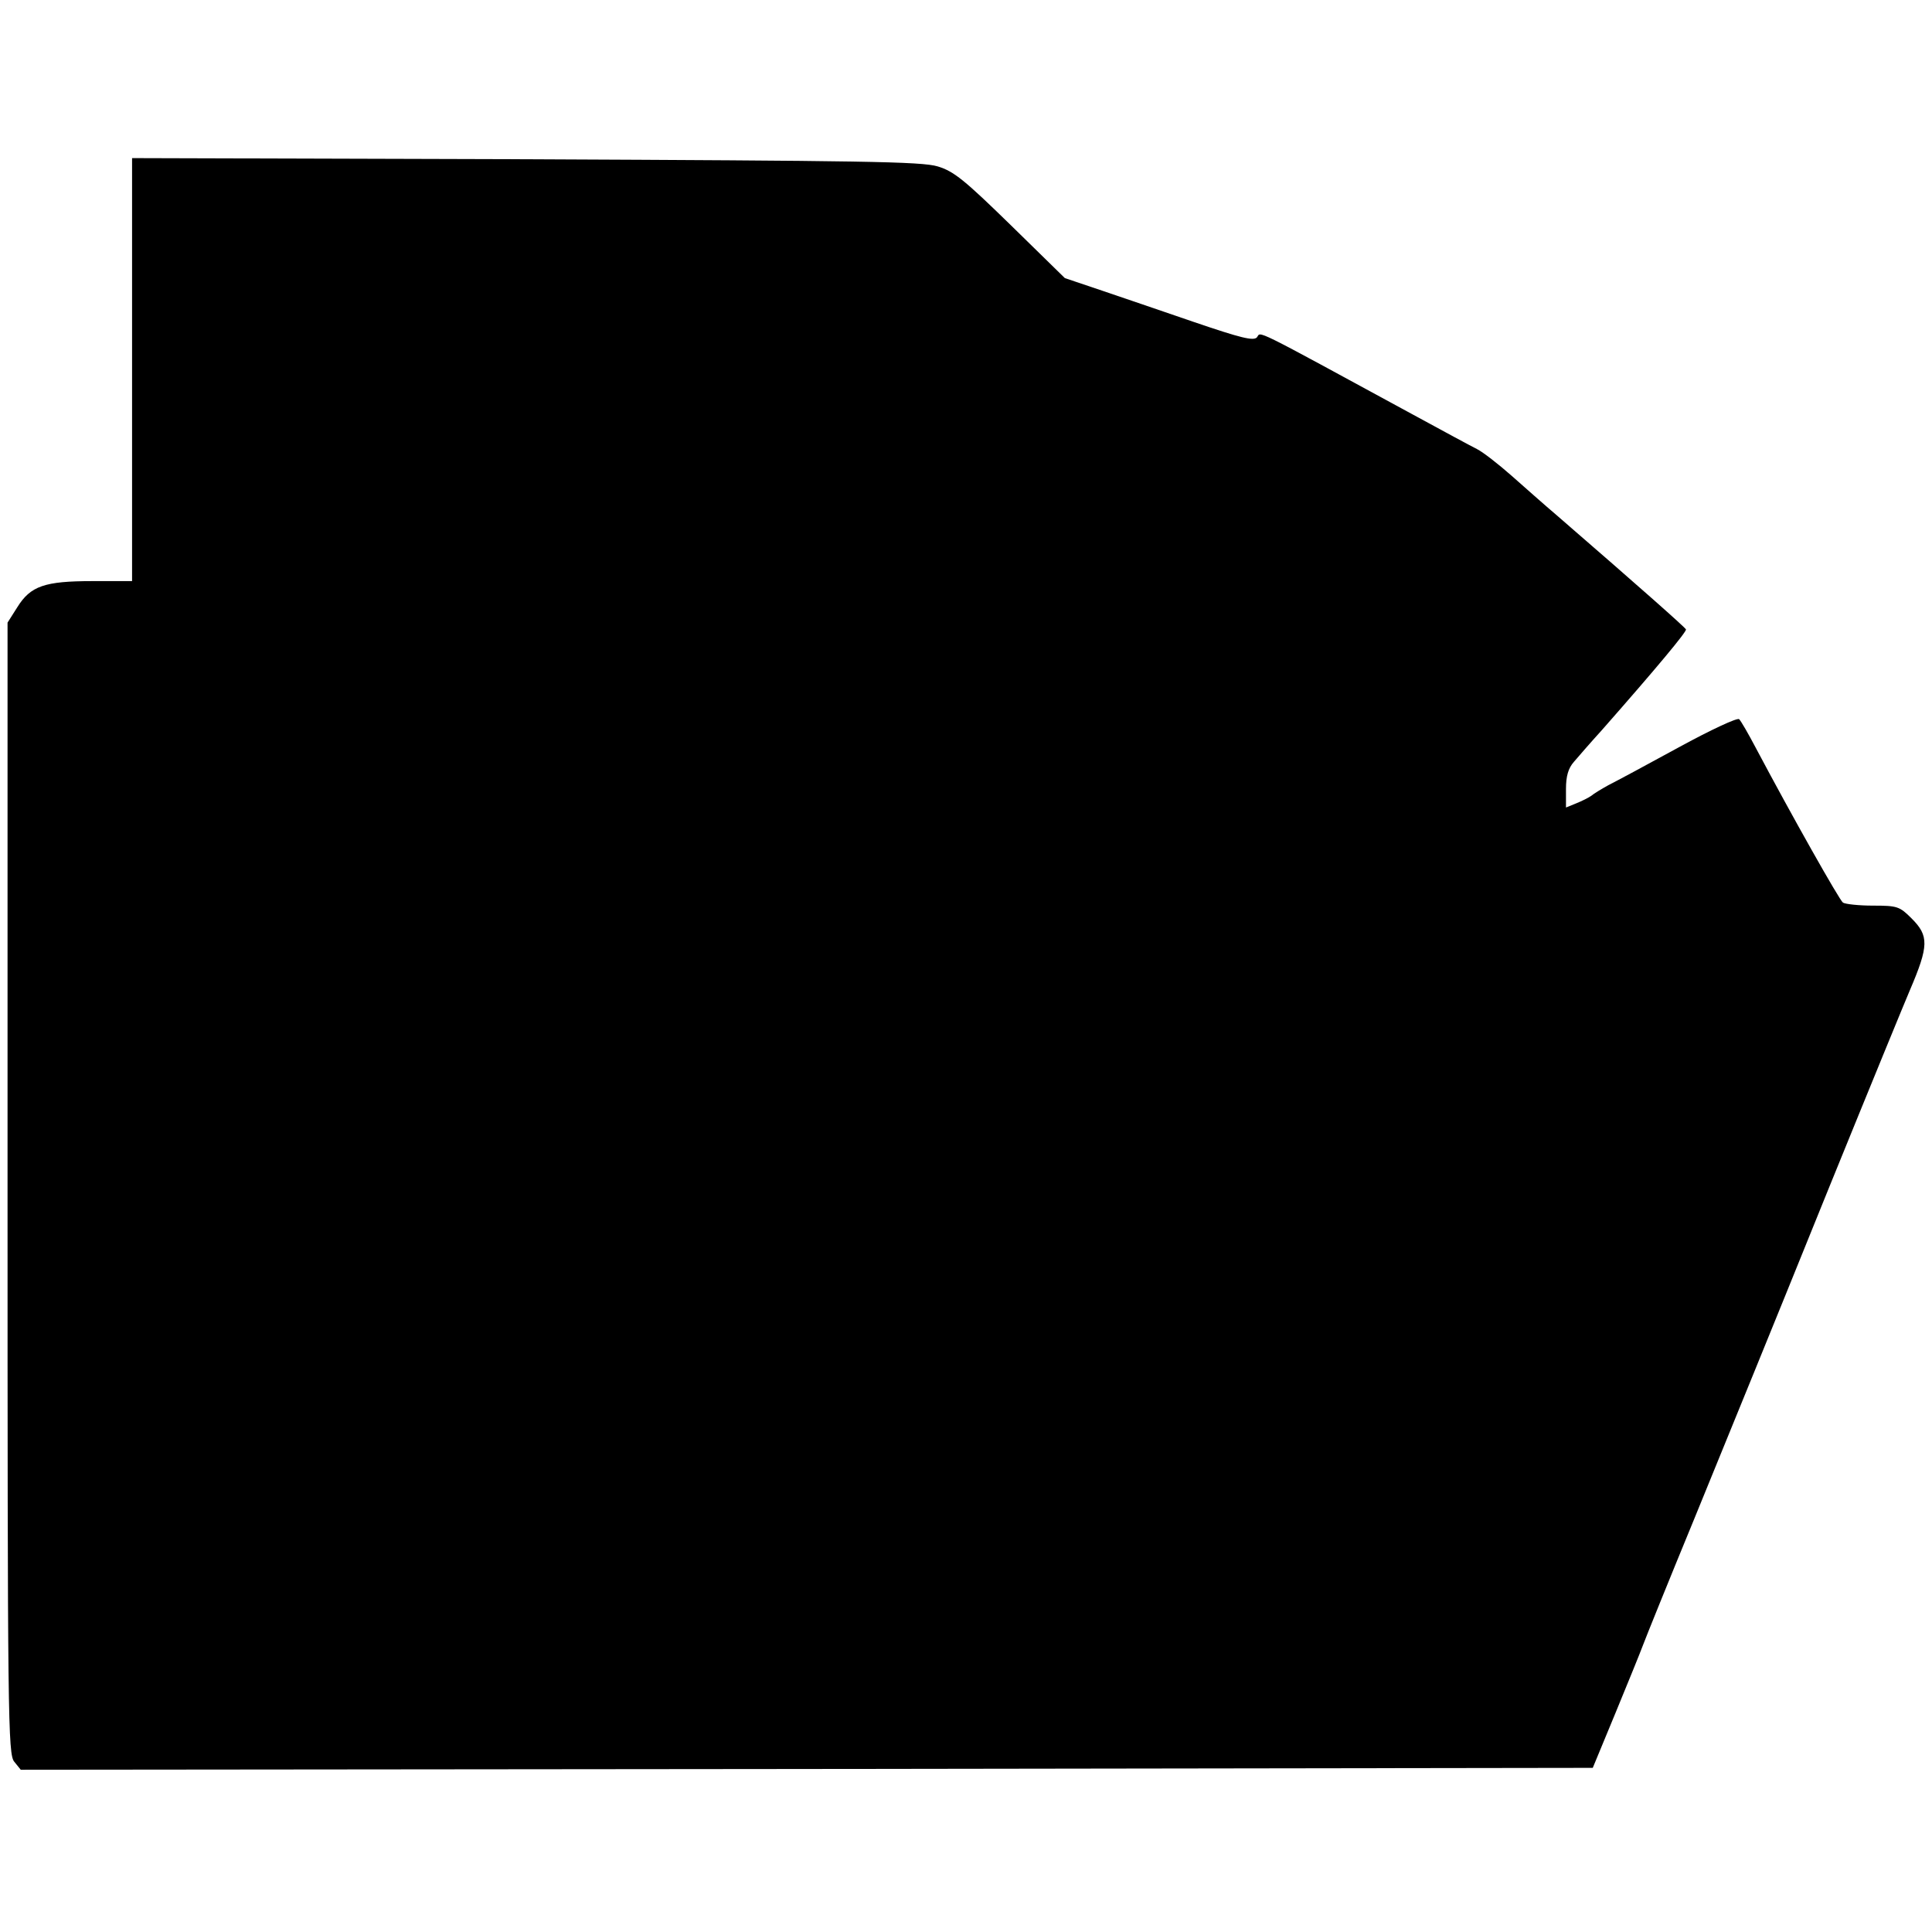
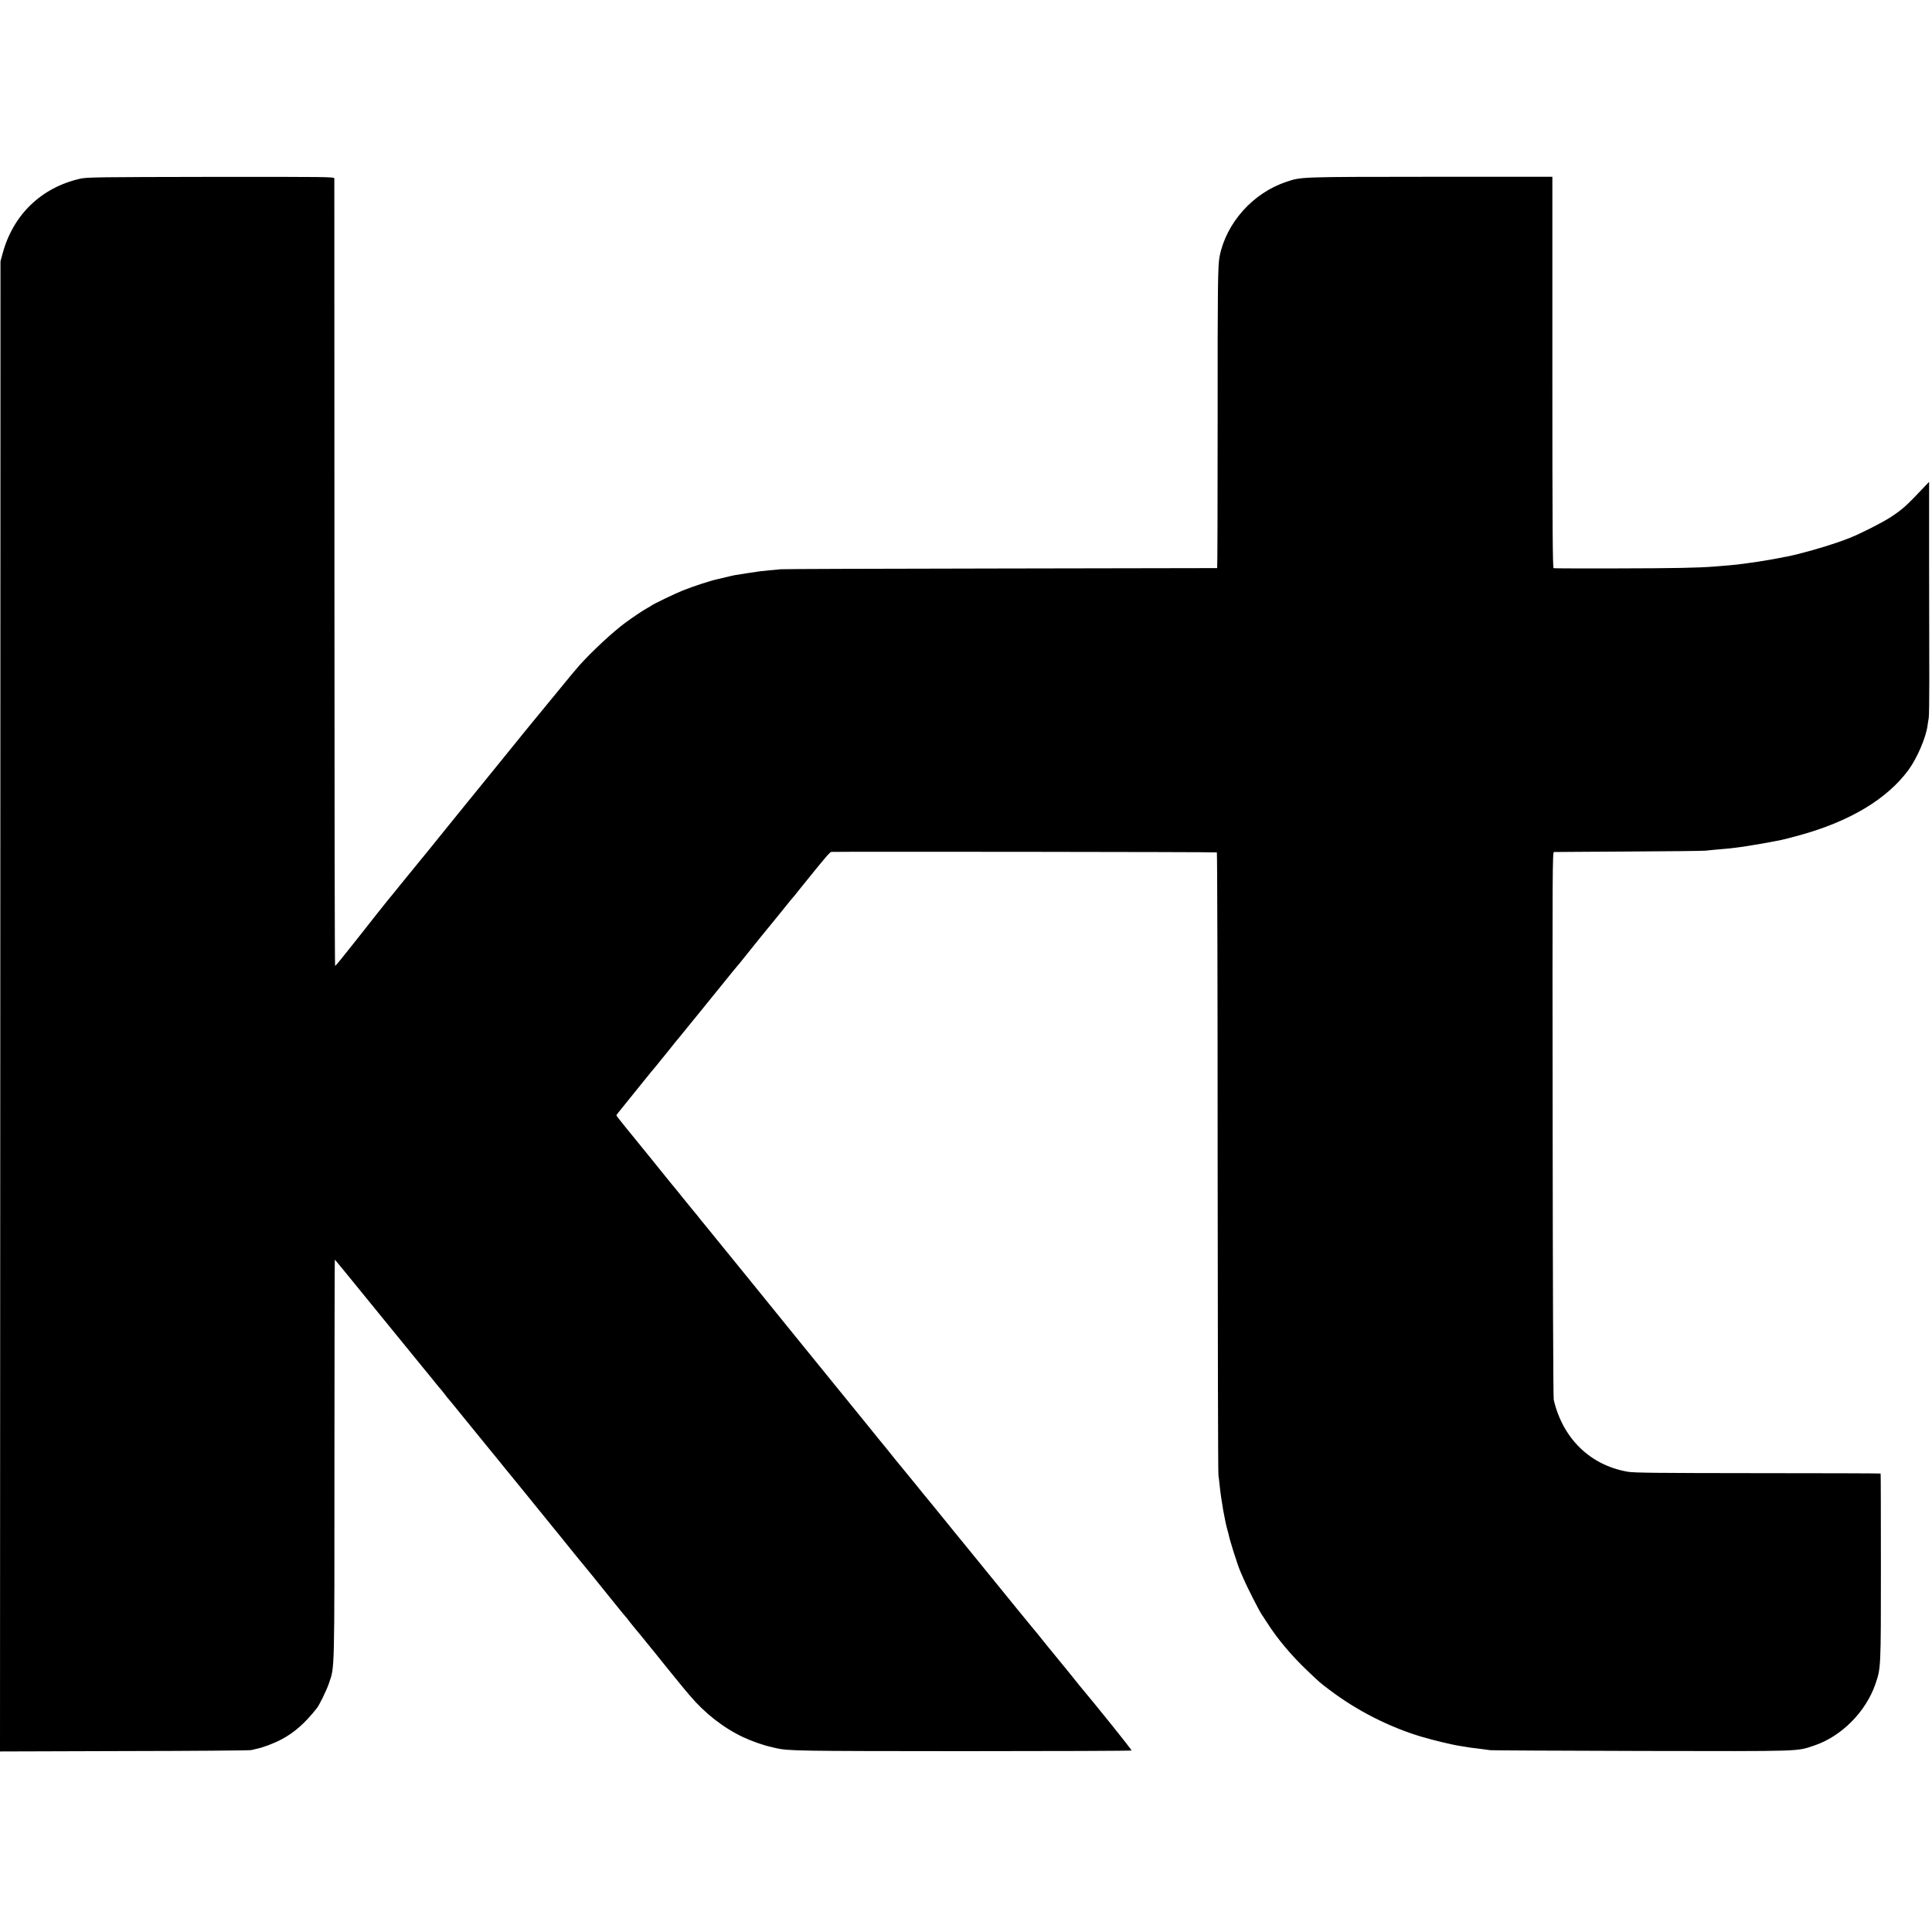
- <svg xmlns="http://www.w3.org/2000/svg" version="1.0" width="512pt" height="512pt" viewBox="0 0 512 512" preserveAspectRatio="xMidYMid meet">
-   <g transform="translate(0,512) scale(0.1,-0.1)" fill="#000000" stroke="none">
-     <path d="M350 4141 l0 -561 -105 0 c-127 0 -164 -13 -199 -69 l-26 -41 0 -1499 c0 -1413 1 -1500 18 -1520 l17 -21 2083 2 2083 3 60 145 c33 80 66 161 73 180 7 19 68 170 136 335 124 304 185 452 356 875 113 278 203 497 215 525 51 119 51 145 5 191 -32 32 -38 34 -103 34 -37 0 -73 4 -79 8 -9 6 -135 229 -232 412 -19 36 -38 69 -43 74 -4 5 -75 -28 -161 -75 -84 -46 -168 -91 -186 -100 -18 -10 -38 -22 -45 -28 -7 -5 -25 -14 -40 -20 l-27 -11 0 49 c0 34 6 55 21 72 11 13 44 51 74 84 147 167 225 261 223 267 -3 6 -118 108 -342 302 -33 28 -87 76 -121 106 -34 30 -75 62 -91 70 -16 8 -92 49 -169 91 -436 237 -402 220 -414 205 -9 -10 -42 -2 -168 41 -87 30 -199 68 -249 85 l-92 31 -143 140 c-123 120 -151 143 -194 156 -43 13 -200 15 -1092 19 l-1043 3 0 -560z" />
+ <svg xmlns="http://www.w3.org/2000/svg" version="1.0" width="2000pt" height="2000pt" viewBox="0 0 2000 2000" preserveAspectRatio="xMidYMid meet">
+   <g transform="translate(0,2000) scale(0.1,-0.1)" fill="#000000" stroke="none">
+     <path d="M830 18150 c-402 -91 -694 -372 -803 -774 l-22 -81 -2 -7713 -3 -7713 1287 4 c709 1 1299 6 1313 10 14 3 39 9 55 13 62 12 183 57 257 97 132 69 244 167 368 324 27 34 102 188 125 257 60 179 57 61 57 2319 1 1137 2 2067 4 2067 2 0 93 -110 593 -725 161 -198 308 -378 326 -400 19 -22 64 -78 102 -125 37 -47 74 -91 81 -98 7 -8 25 -30 40 -50 15 -21 29 -39 33 -42 3 -3 57 -68 119 -145 63 -77 173 -212 244 -300 72 -88 136 -167 143 -175 7 -8 47 -58 90 -111 43 -52 113 -138 155 -190 42 -52 131 -161 198 -244 67 -82 129 -159 138 -170 10 -11 82 -101 162 -200 80 -99 147 -182 151 -185 5 -5 121 -148 323 -399 60 -75 112 -138 116 -141 3 -3 13 -14 21 -26 8 -12 33 -43 55 -70 23 -27 124 -150 224 -274 99 -124 189 -234 198 -245 9 -11 35 -42 57 -70 22 -27 45 -55 50 -61 6 -6 30 -36 55 -65 154 -183 349 -336 555 -433 83 -39 213 -85 290 -101 11 -3 31 -7 45 -11 132 -30 229 -31 1948 -32 952 0 1734 3 1736 7 4 6 -372 474 -543 677 -14 18 -39 49 -56 70 -35 44 -139 172 -158 194 -7 8 -33 40 -57 70 -25 30 -49 60 -55 67 -5 7 -15 18 -20 25 -45 56 -140 174 -145 178 -4 4 -225 274 -367 450 -7 8 -58 72 -115 141 -57 70 -143 175 -191 235 -49 60 -104 127 -122 149 -18 22 -88 108 -154 190 -67 83 -130 159 -139 170 -10 11 -64 78 -122 150 -58 71 -115 141 -127 155 -24 28 -113 138 -158 195 -16 21 -35 43 -40 49 -6 6 -66 81 -135 166 -69 85 -132 164 -142 175 -9 11 -128 157 -264 325 -345 425 -397 488 -868 1070 -230 283 -430 529 -444 546 -15 17 -38 46 -52 64 -14 18 -30 38 -35 44 -6 6 -39 47 -75 91 -36 44 -69 85 -75 92 -5 6 -21 26 -35 44 -14 18 -30 37 -35 43 -6 6 -48 58 -95 116 -46 58 -112 139 -145 180 -260 318 -365 449 -365 454 0 3 51 67 113 143 61 76 148 183 192 238 44 55 86 106 93 113 7 8 65 80 130 160 64 81 119 149 123 152 3 3 113 138 244 300 315 390 368 454 375 460 3 3 21 25 40 50 19 25 37 47 40 50 3 3 70 86 149 185 80 99 148 182 151 185 3 3 43 52 89 110 46 58 87 107 90 110 4 3 22 25 41 50 19 25 37 47 40 50 3 3 41 50 85 105 44 55 82 102 85 105 3 3 34 40 69 83 34 42 68 77 74 78 75 4 3990 0 3994 -5 4 -4 8 -1445 8 -3204 1 -1758 4 -3217 8 -3242 4 -25 9 -70 12 -100 16 -159 56 -385 84 -478 5 -18 10 -35 10 -37 4 -38 94 -321 120 -380 5 -11 22 -49 37 -85 33 -78 156 -319 182 -358 10 -15 36 -54 57 -87 104 -165 255 -345 419 -500 138 -131 127 -122 235 -203 277 -210 612 -380 941 -479 131 -39 332 -87 410 -98 14 -2 39 -6 56 -9 30 -6 42 -7 156 -21 31 -4 74 -10 95 -13 21 -2 729 -6 1573 -8 1679 -3 1595 -6 1780 56 282 94 536 350 635 639 56 166 56 160 56 1208 0 530 -1 967 -3 969 -3 2 -576 4 -1274 4 -1029 1 -1284 3 -1346 15 -388 68 -671 345 -764 745 -5 19 -10 1303 -11 2853 -3 2685 -2 2817 14 2817 10 1 356 2 768 5 413 2 773 6 800 9 47 5 98 10 235 22 30 3 66 7 80 9 14 2 48 7 75 10 52 7 301 50 345 60 14 3 39 8 55 11 17 3 95 23 175 45 527 144 914 376 1137 679 89 122 181 336 197 460 3 25 9 59 12 75 4 17 6 194 6 395 -1 201 -1 745 -2 1209 l0 843 -41 -43 c-193 -205 -232 -241 -361 -325 -85 -55 -309 -169 -419 -212 -137 -55 -333 -116 -534 -167 -123 -32 -396 -80 -560 -100 -27 -3 -63 -8 -80 -10 -28 -3 -133 -13 -230 -20 -164 -13 -417 -18 -990 -19 -363 -1 -666 0 -672 2 -10 3 -13 418 -13 2028 l0 2024 -1262 0 c-1351 -1 -1335 0 -1488 -51 -347 -114 -625 -423 -695 -774 -18 -92 -21 -308 -20 -1700 0 -839 -2 -1525 -5 -1526 -3 0 -1013 -2 -2245 -4 -1232 -2 -2256 -5 -2275 -8 -19 -2 -71 -8 -115 -11 -88 -8 -84 -7 -239 -31 -126 -19 -120 -18 -211 -40 -38 -9 -77 -18 -85 -20 -71 -15 -244 -71 -360 -117 -77 -30 -321 -148 -330 -159 -3 -3 -21 -14 -40 -24 -33 -17 -152 -96 -230 -154 -126 -93 -350 -301 -474 -441 -27 -30 -119 -140 -204 -245 -86 -104 -189 -230 -230 -280 -93 -113 -83 -100 -427 -525 -159 -195 -336 -413 -394 -485 -58 -71 -191 -236 -295 -365 -105 -129 -193 -237 -196 -240 -3 -3 -52 -63 -110 -135 -57 -71 -109 -135 -115 -141 -5 -6 -54 -67 -108 -135 -53 -68 -147 -187 -208 -264 -62 -77 -139 -175 -173 -217 -33 -42 -64 -77 -67 -77 -4 -1 -7 1829 -7 4067 -1 2237 -1 4075 -1 4085 -1 16 -63 17 -1278 16 -1161 -2 -1285 -3 -1353 -19z" />
  </g>
</svg>
